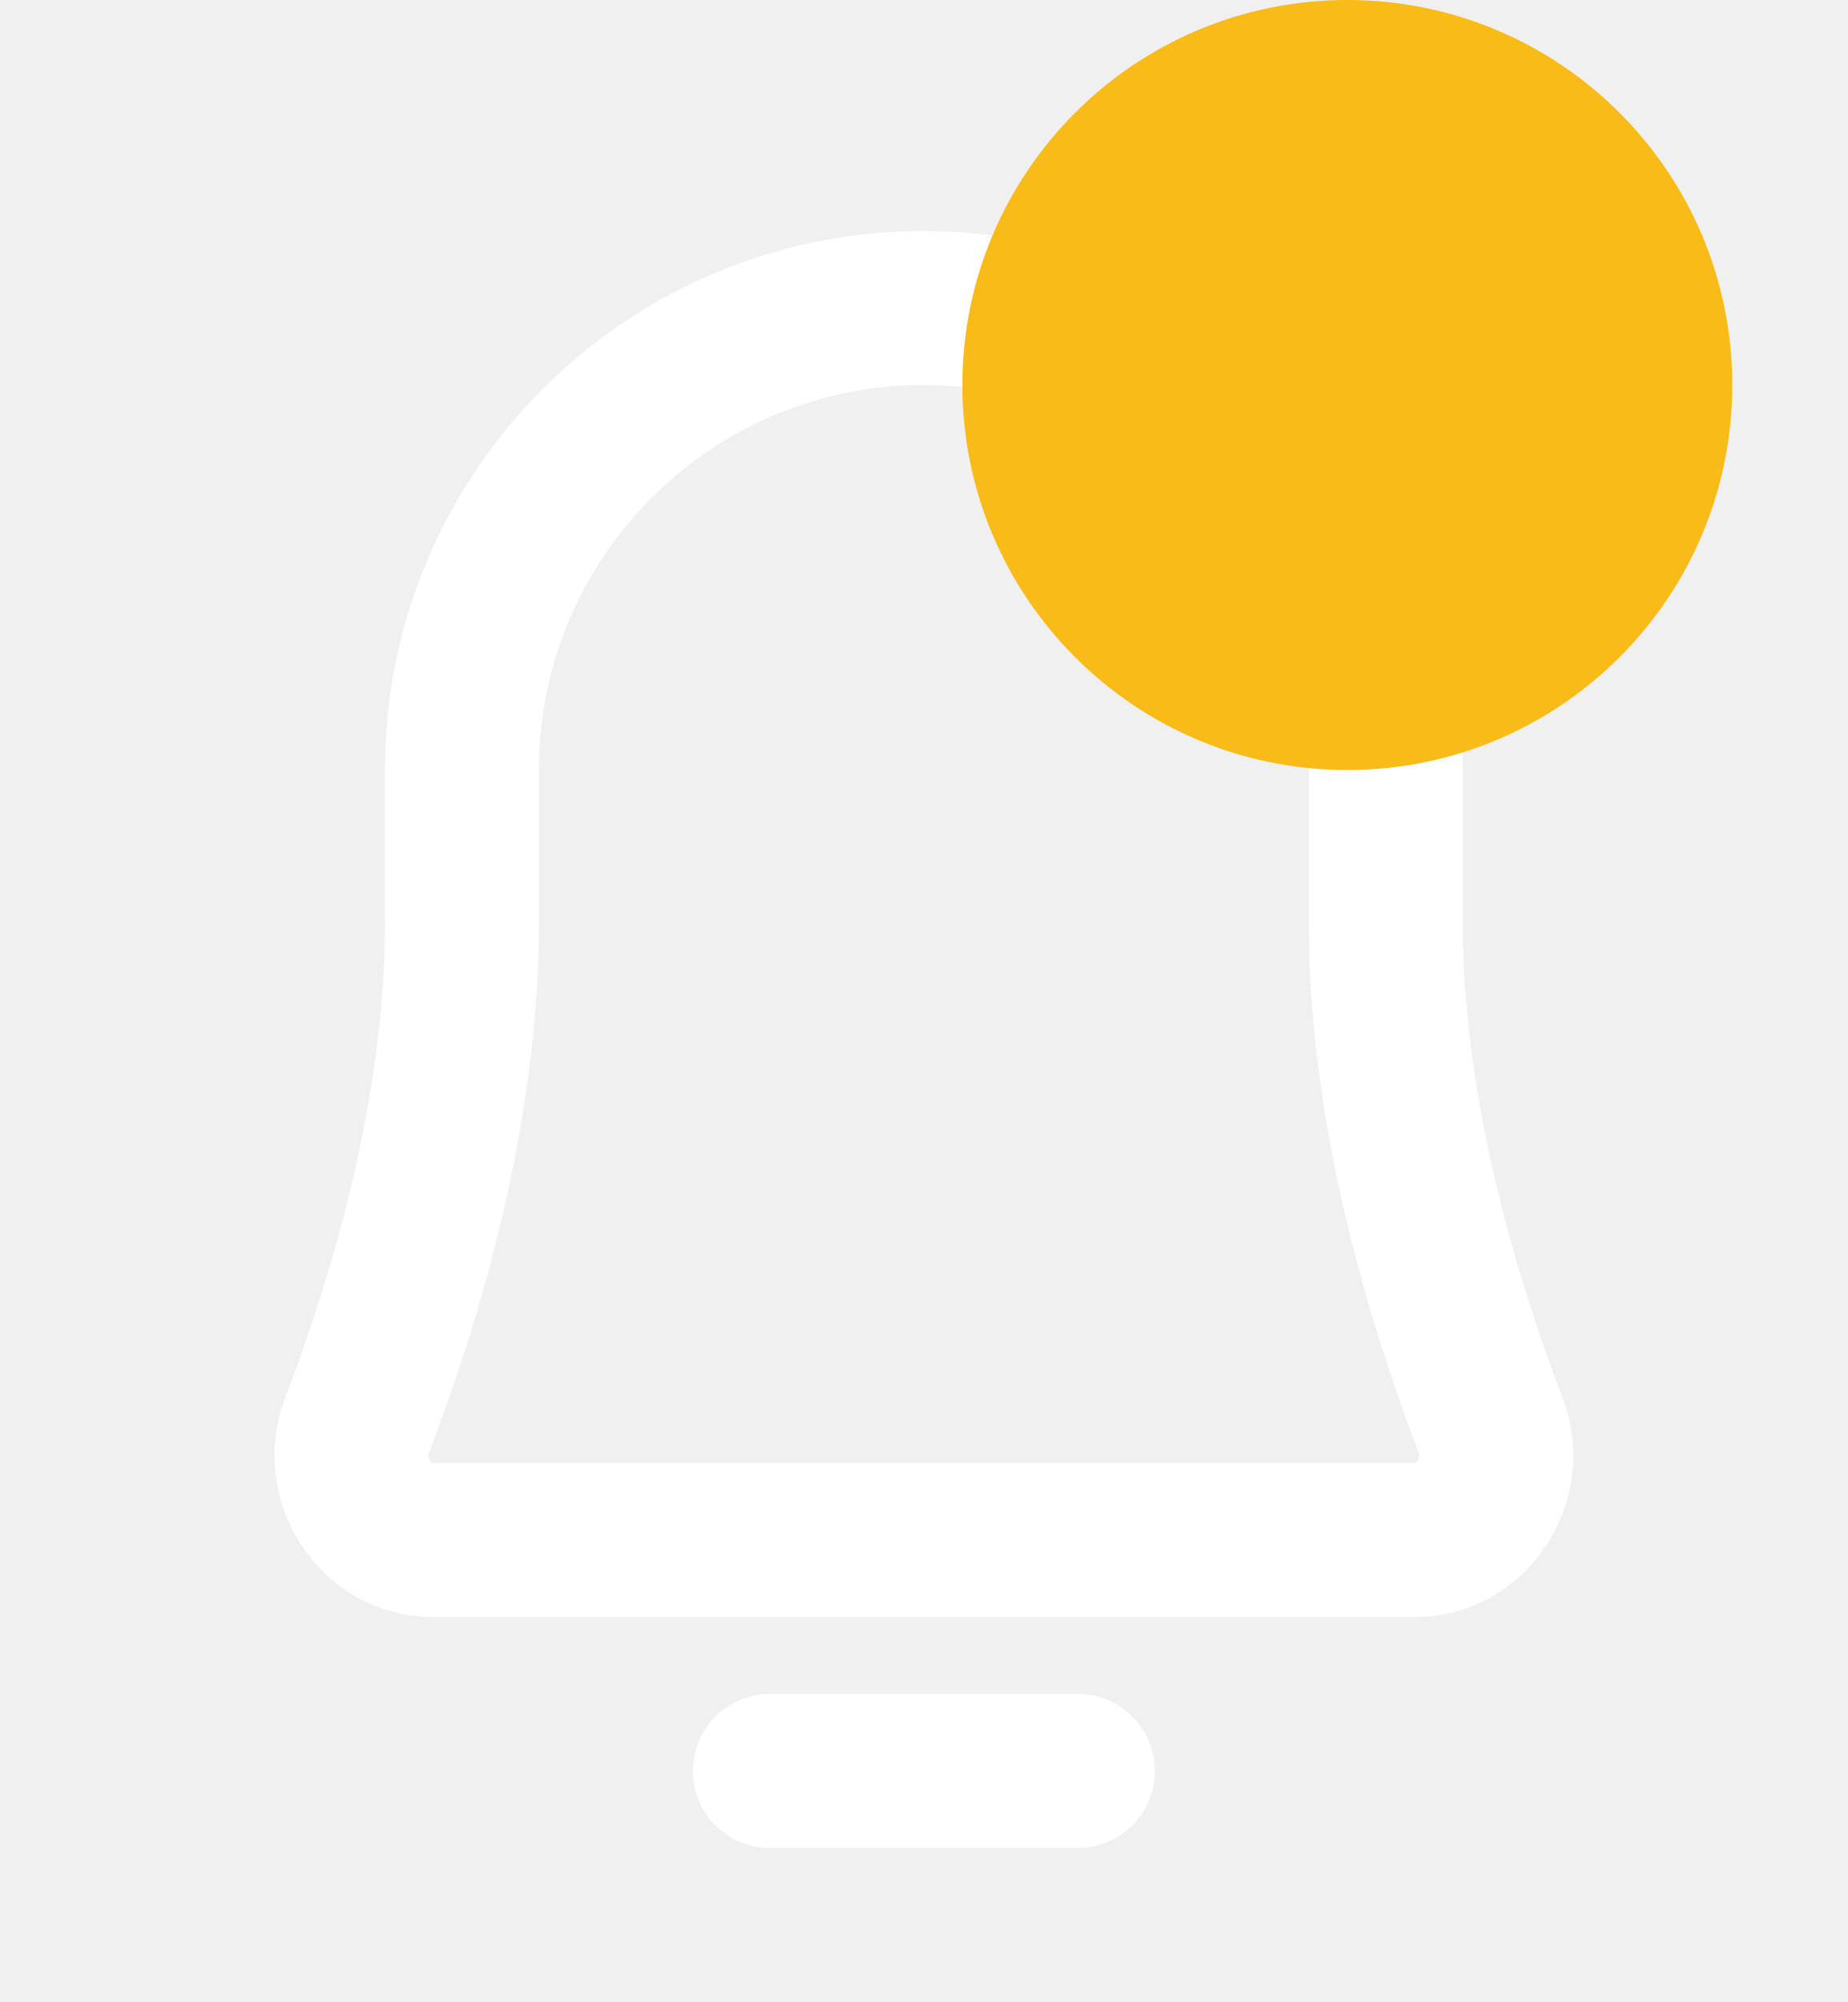
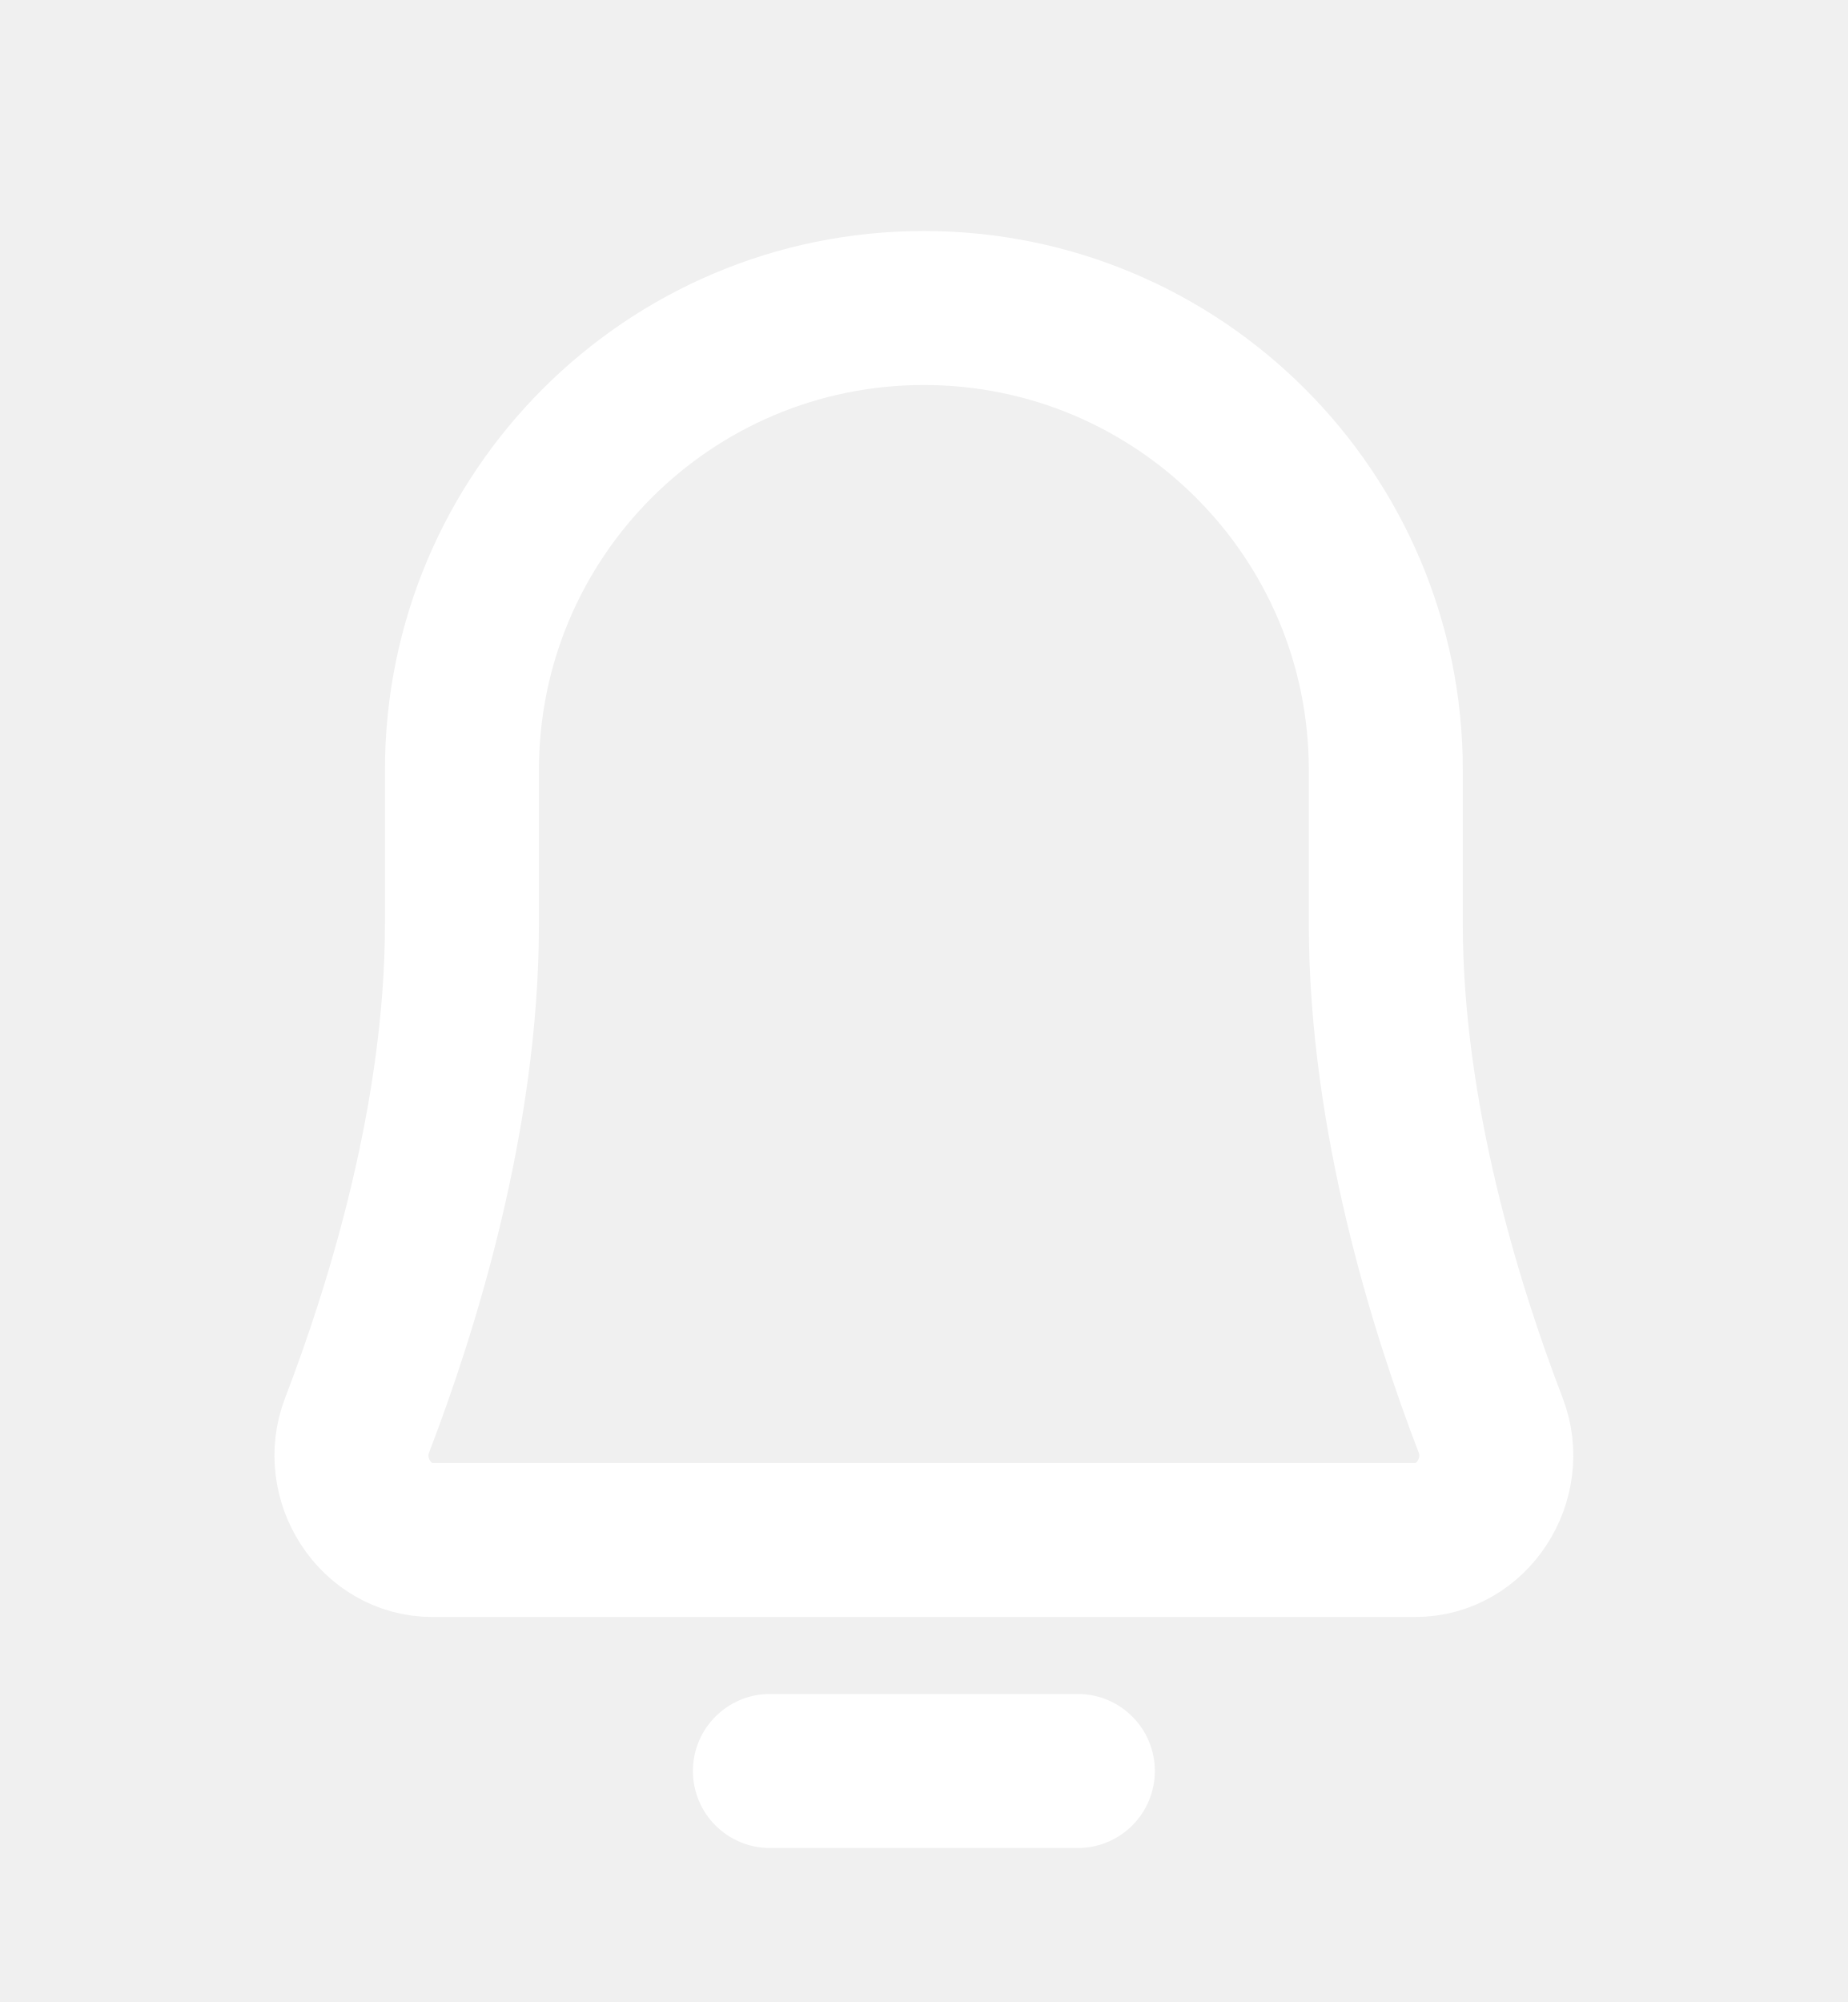
<svg xmlns="http://www.w3.org/2000/svg" width="24" height="26" viewBox="0 0 24 26" fill="none">
  <g id="notifications _icon">
    <rect id="Rectangle" opacity="0.01" y="2" width="24" height="24" fill="white" />
    <g id="Icon">
      <path id="Shape" fill-rule="evenodd" clip-rule="evenodd" d="M10 22C9.448 22 9 22.448 9 23C9 23.552 9.448 24 10 24H14C14.552 24 15 23.552 15 23C15 22.448 14.552 22 14 22H10Z" fill="white" />
      <path id="Path" fill-rule="evenodd" clip-rule="evenodd" d="M6 10C6 6.686 8.686 4 12 4V4C15.314 4 18 6.686 18 10C18 10.654 18 11.327 18 12C18 14.495 18.778 16.989 19.363 18.513C19.63 19.207 19.125 20 18.382 20H5.618C4.875 20 4.37 19.207 4.637 18.513C5.222 16.989 6 14.495 6 12V10Z" stroke="white" stroke-width="2" />
    </g>
-     <circle id="Oval" cx="17.5" cy="5" r="5" fill="#F8BB18" />
  </g>
</svg>
